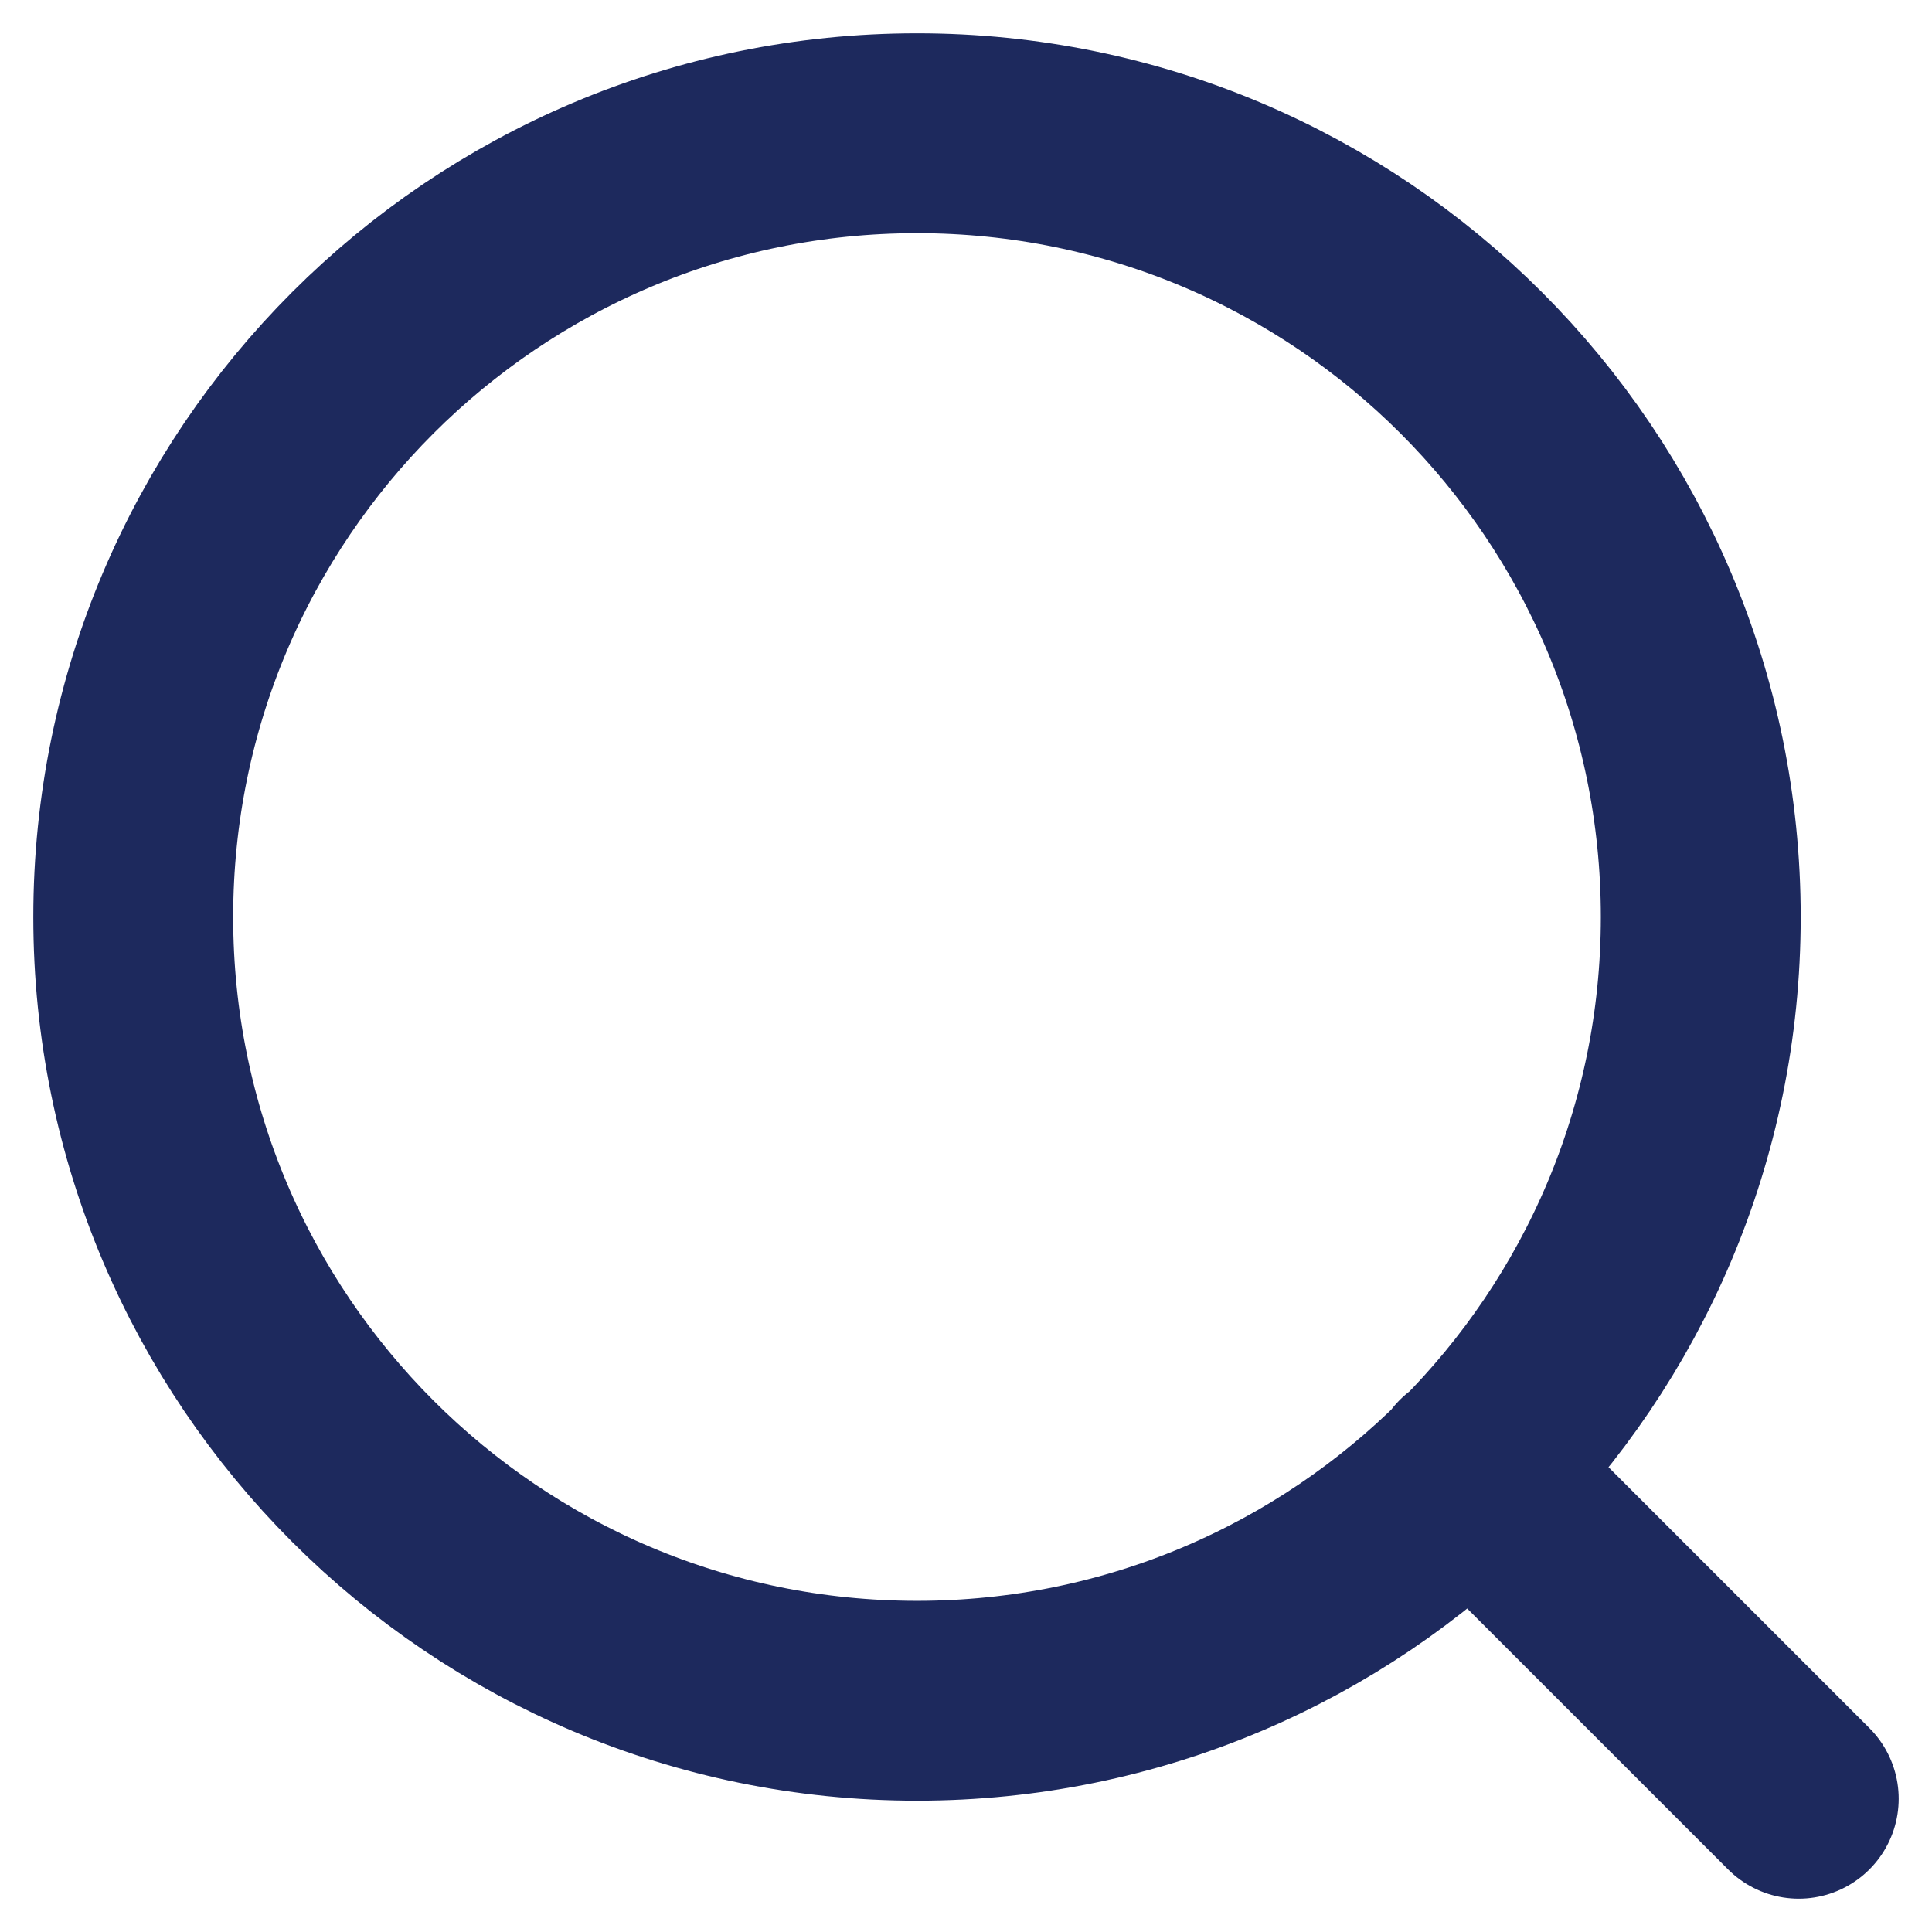
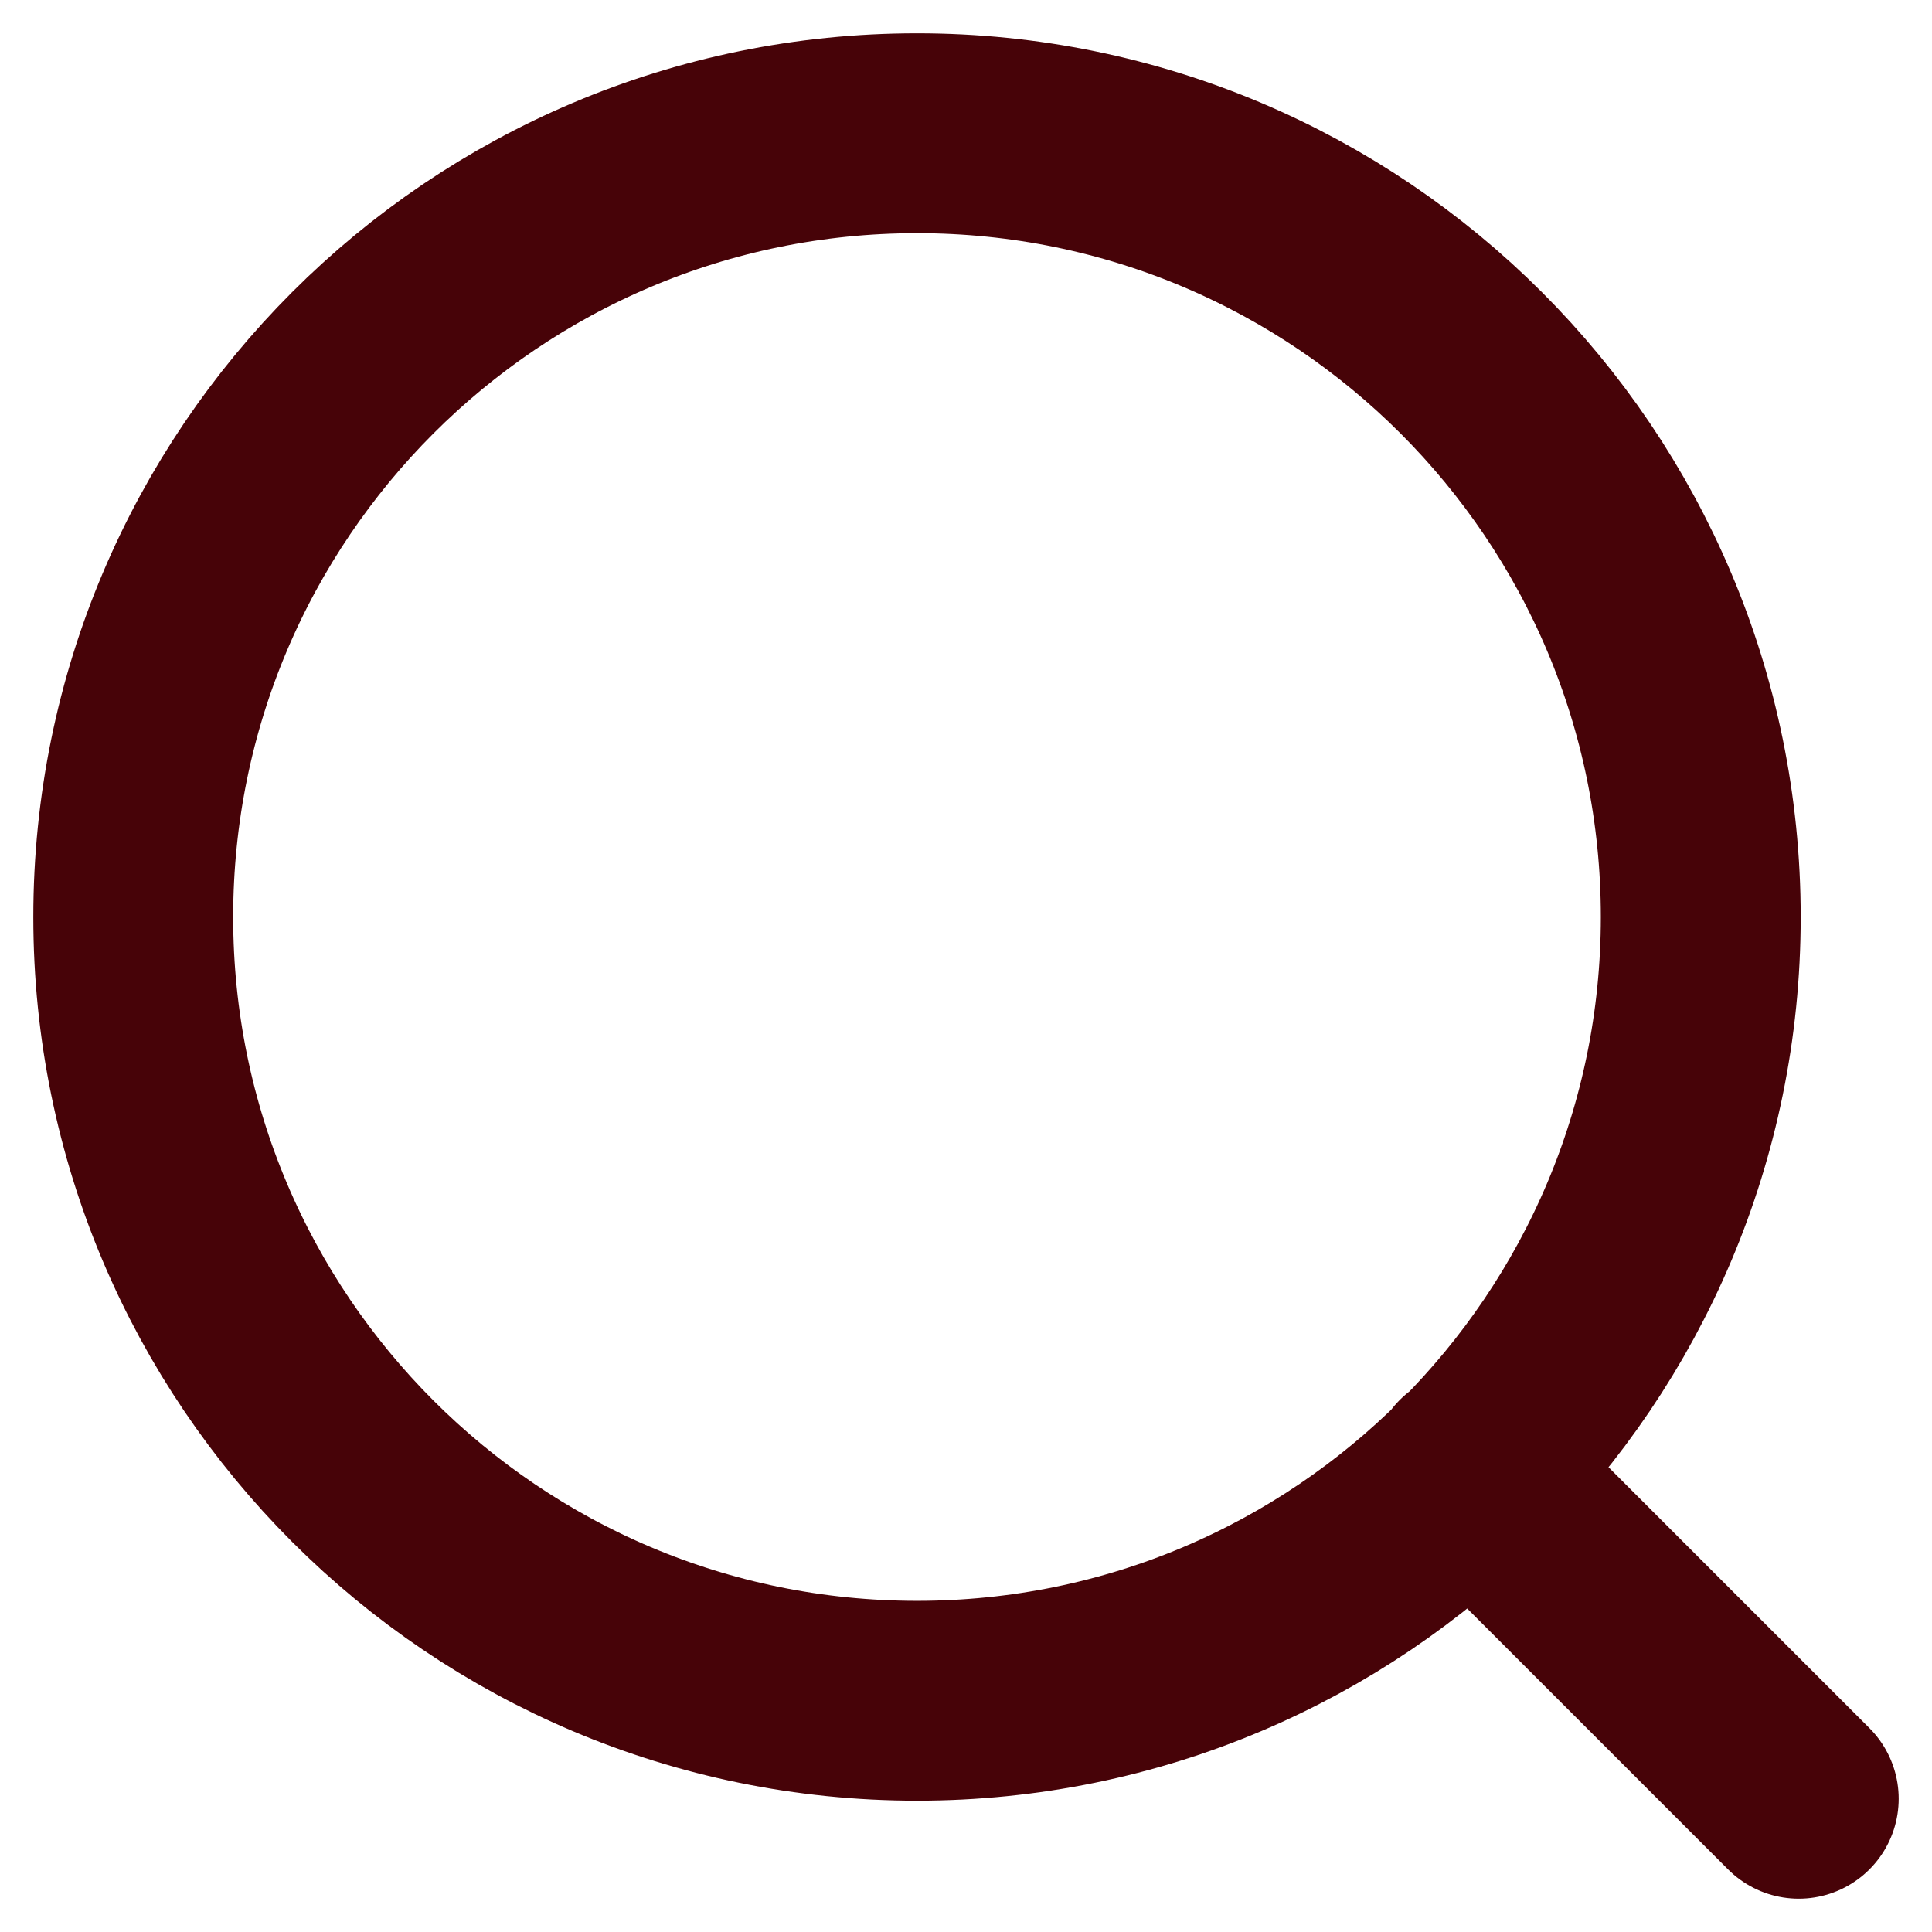
<svg xmlns="http://www.w3.org/2000/svg" width="29" height="29" viewBox="0 0 29 29" fill="none">
-   <path d="M27 27L22.073 22.073M25.529 13.765C25.529 20.262 20.262 25.529 13.765 25.529C7.267 25.529 2 20.262 2 13.765C2 7.267 7.267 2 13.765 2C20.262 2 25.529 7.267 25.529 13.765Z" stroke="#1D295D" stroke-width="3" stroke-linecap="round" stroke-linejoin="round" />
+   <path d="M27 27L22.073 22.073M25.529 13.765C25.529 20.262 20.262 25.529 13.765 25.529C7.267 25.529 2 20.262 2 13.765C2 7.267 7.267 2 13.765 2C20.262 2 25.529 7.267 25.529 13.765Z" stroke="#470308" stroke-width="3" stroke-linecap="round" stroke-linejoin="round" />
</svg>
